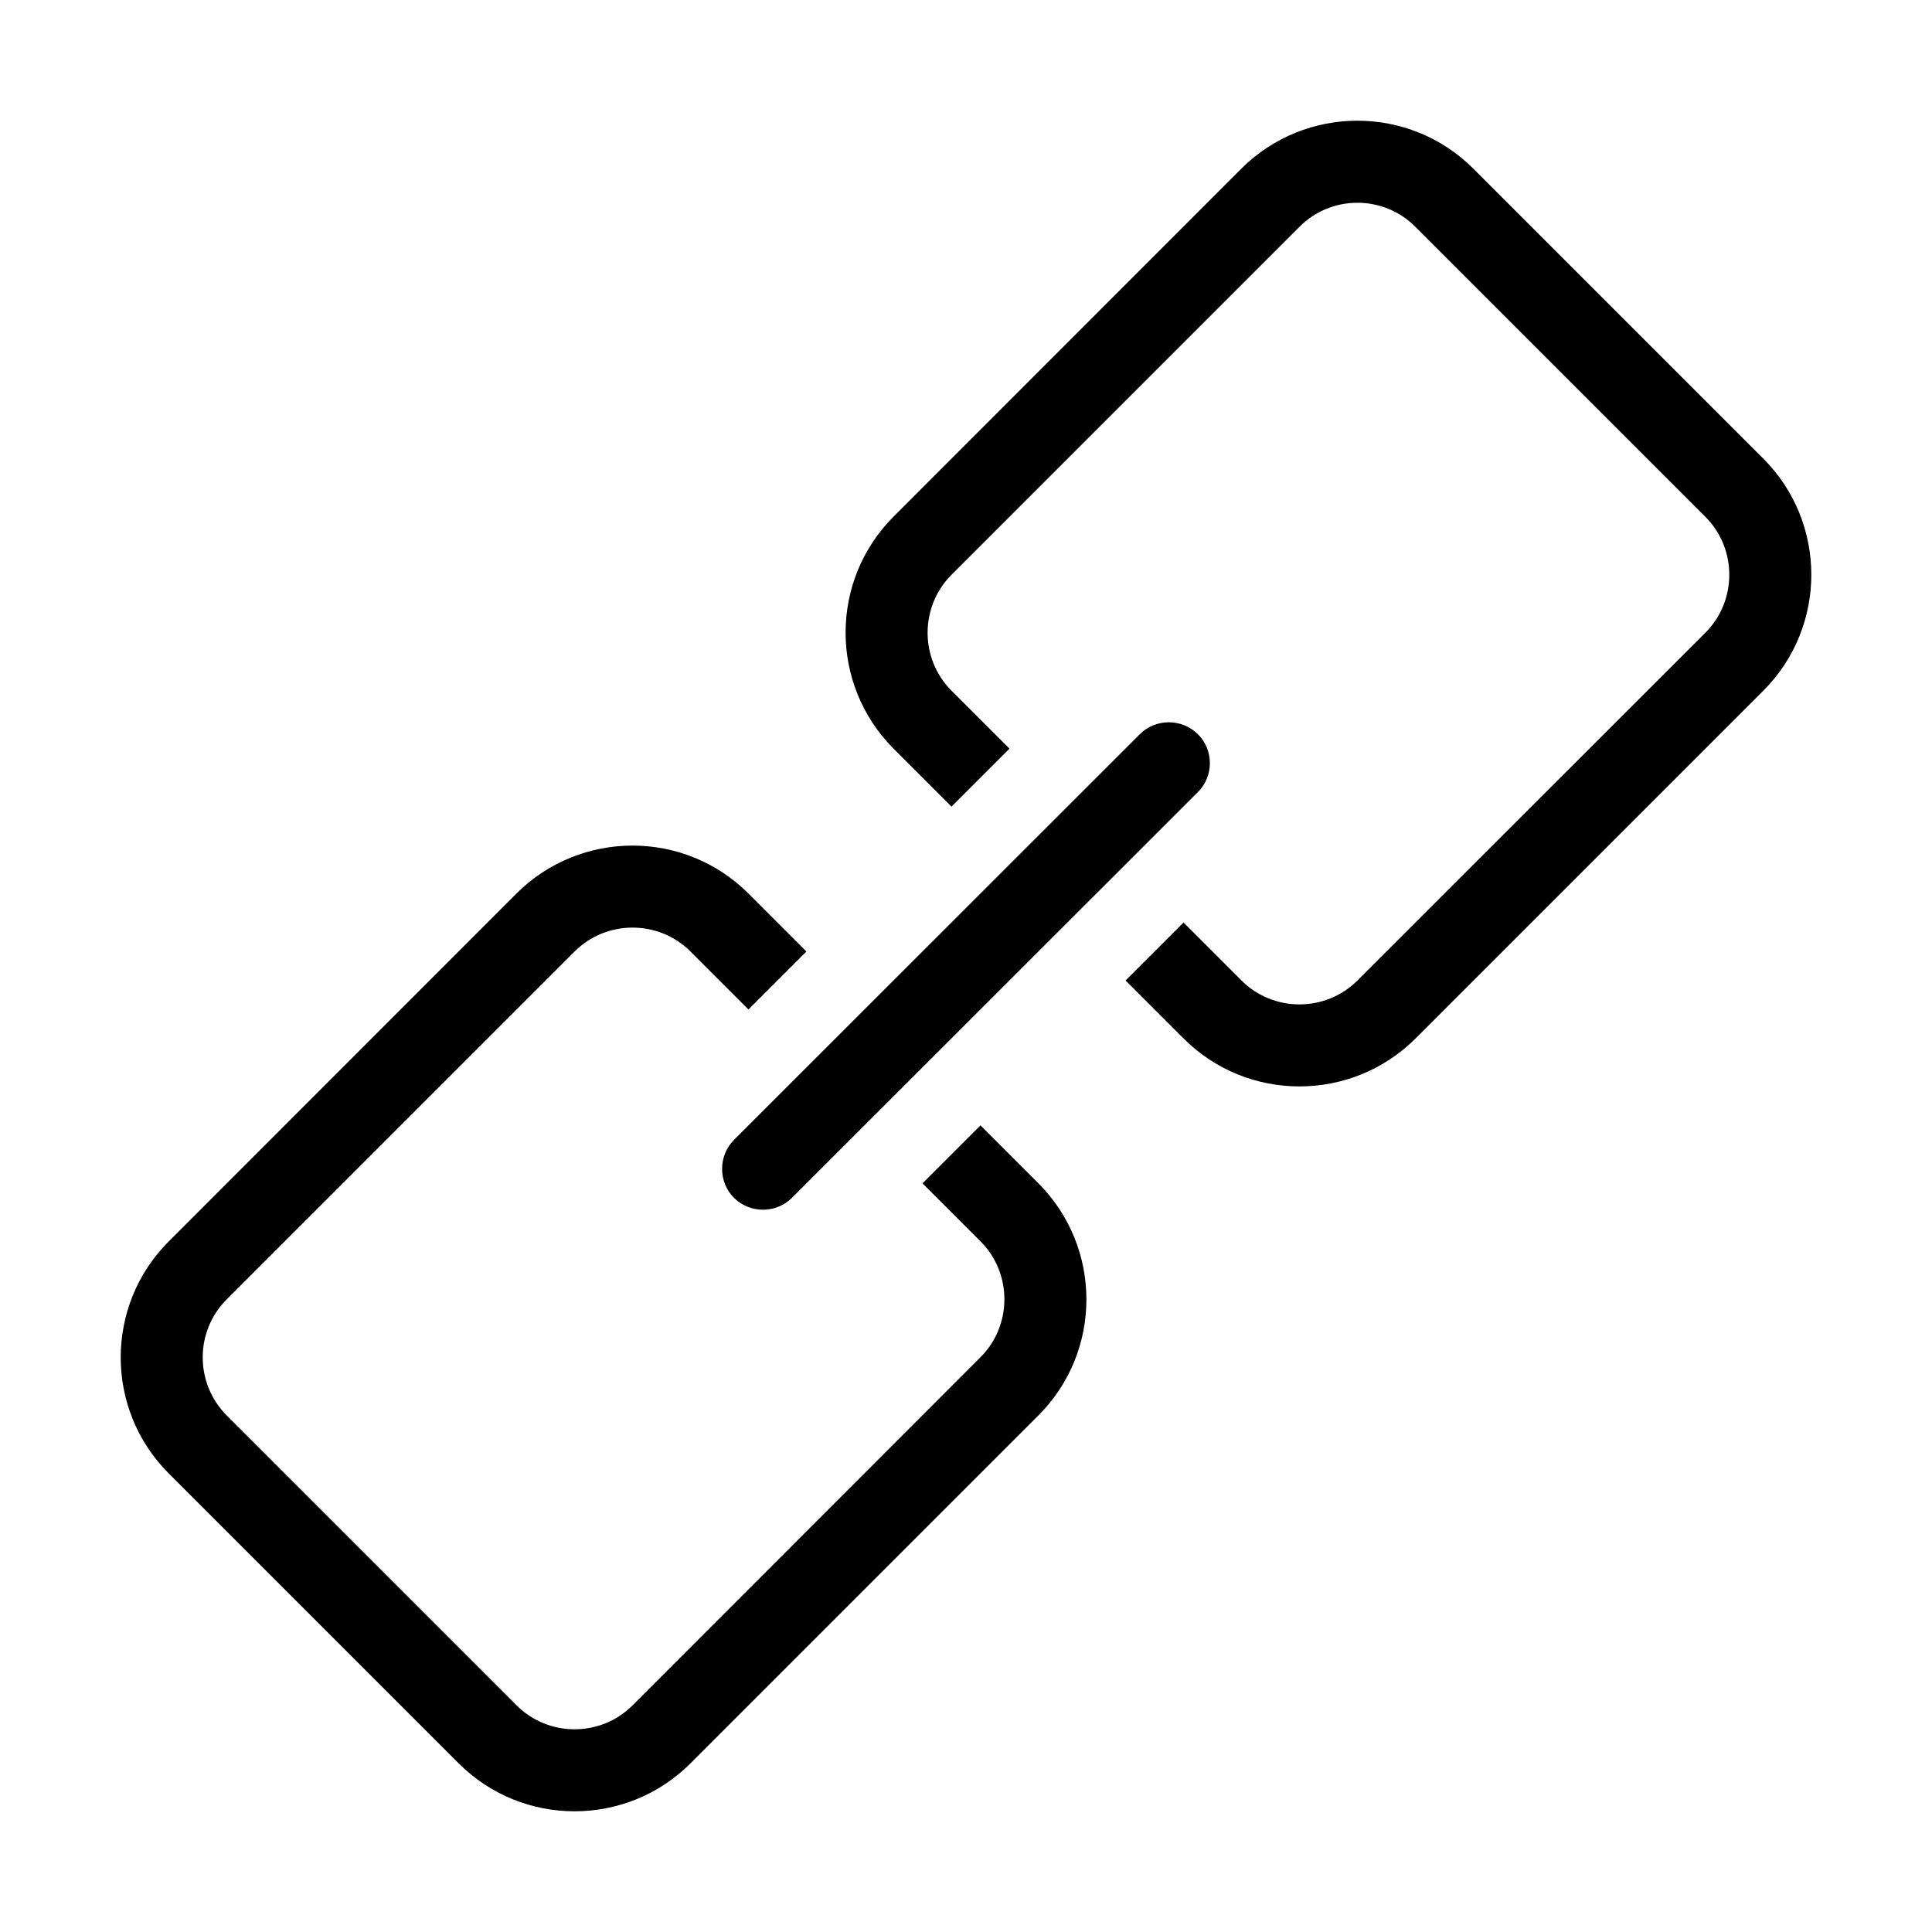
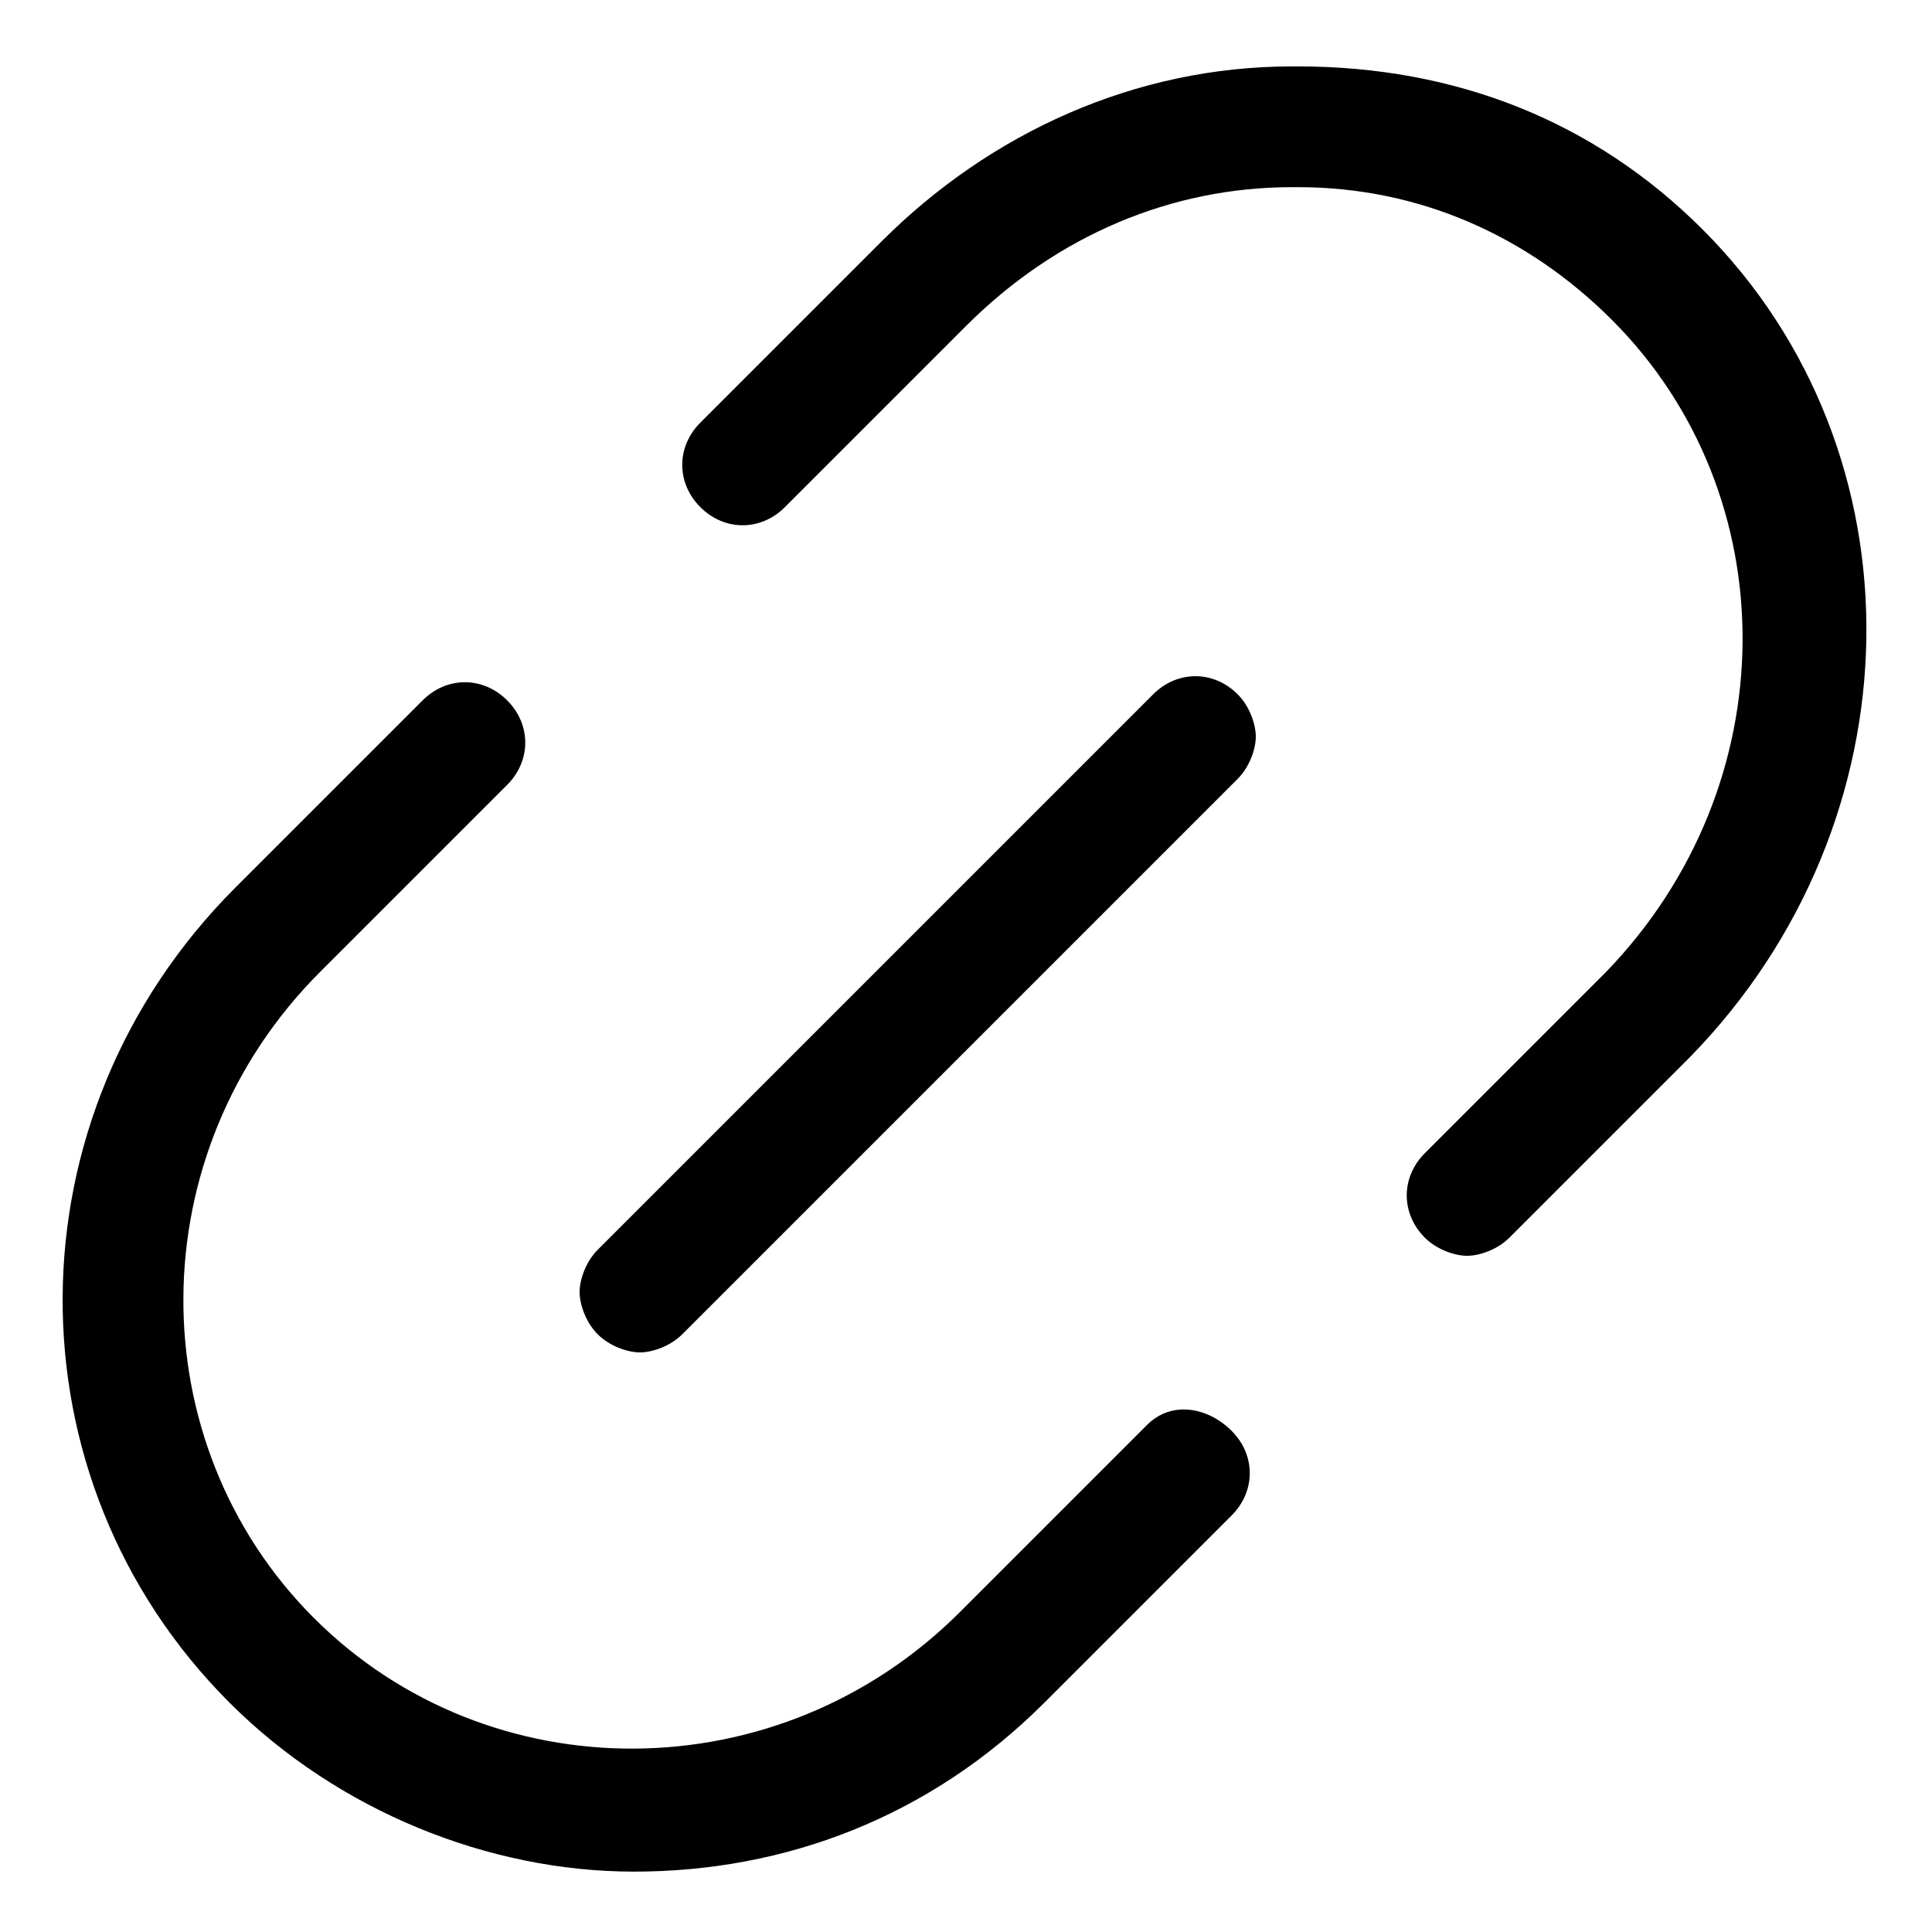
- <svg xmlns="http://www.w3.org/2000/svg" t="1650328554986" class="icon" viewBox="0 0 1024 1024" version="1.1" p-id="4790" width="200" height="200">
-   <path d="M389.018 634.88c8.499 8.397 22.323 8.397 30.72 0L634.88 419.84c8.499-8.397 8.499-22.323 0-30.72-8.499-8.397-22.323-8.397-30.72 0L389.018 604.16C380.621 612.659 380.621 626.483 389.018 634.88z" p-id="4791" />
-   <path d="M934.605 243.098 780.902 89.395c-33.894-33.894-88.986-33.894-122.982 0L473.6 273.818c-33.894 33.894-33.894 88.986 0 122.982l30.72 30.72 30.72-30.72-30.72-30.72c-16.896-16.896-16.896-44.544 0-61.44l184.422-184.422c16.896-16.998 44.544-16.998 61.44 0l153.702 153.702c16.896 16.896 16.896 44.544 0 61.44L719.462 519.68c-16.896 16.896-44.544 16.896-61.44 0l-30.72-30.72-30.72 30.72 30.72 30.72c33.894 33.894 88.986 33.894 122.982 0l184.422-184.422C968.499 332.083 968.499 276.992 934.605 243.098z" p-id="4792" />
-   <path d="M519.68 596.48l-30.72 30.72 30.72 30.72c16.896 16.896 16.896 44.544 0 61.44L335.258 903.885c-16.896 16.896-44.544 16.896-61.44 0L120.115 750.182c-16.896-16.998-16.896-44.544 0-61.44l184.422-184.422c16.896-16.896 44.544-16.896 61.44 0l30.72 30.72 30.72-30.72-30.72-30.72c-33.894-33.894-88.986-33.894-122.982 0L89.395 658.022c-33.894 33.894-33.894 88.986 0 122.88l153.702 153.702c33.894 33.894 88.986 33.894 122.88 0l184.422-184.422c33.894-33.894 33.894-88.986 0-122.982L519.68 596.48z" p-id="4793" />
+ <svg xmlns="http://www.w3.org/2000/svg" t="1675604734873" class="icon" viewBox="0 0 1024 1024" version="1.1" p-id="20095" width="200" height="200">
+   <path d="M611.2 368l-294.4 294.4c-6.4 6.4-9.6 16-9.6 22.4s3.2 16 9.6 22.4 16 9.6 22.4 9.6 16-3.2 22.4-9.6l294.4-294.4c6.4-6.4 9.6-16 9.6-22.4s-3.2-16-9.6-22.4c-12.8-12.8-32-12.8-44.8 0z" p-id="20096" />
+   <path d="M608 755.2l-99.2 99.2c-96 96-249.6 96-342.4 3.2-92.8-92.8-92.8-246.4 3.2-342.4L268.8 416c12.8-12.8 12.8-32 0-44.8s-32-12.8-44.8 0l-99.2 99.2C3.2 592 3.2 784 121.6 902.4 179.2 960 259.2 992 336 992c80 0 156.8-28.8 217.6-89.6l99.2-99.2c12.8-12.8 12.8-32 0-44.8s-32-16-44.8-3.2zM902.4 121.6c-57.6-57.6-131.2-86.4-214.4-86.4h-3.2c-83.2 0-160 35.2-217.6 92.8l-96 96c-12.8 12.8-12.8 32 0 44.8s32 12.8 44.8 0l96-96c48-48 108.8-73.6 172.8-73.6h3.2c64 0 121.6 25.6 166.4 70.4 92.8 92.8 92.8 246.4-3.2 345.6l-96 96c-12.8 12.8-12.8 32 0 44.8 6.4 6.4 16 9.6 22.4 9.6s16-3.2 22.4-9.6l96-96c121.6-124.8 124.8-320 6.4-438.4z" p-id="20097" />
</svg>
